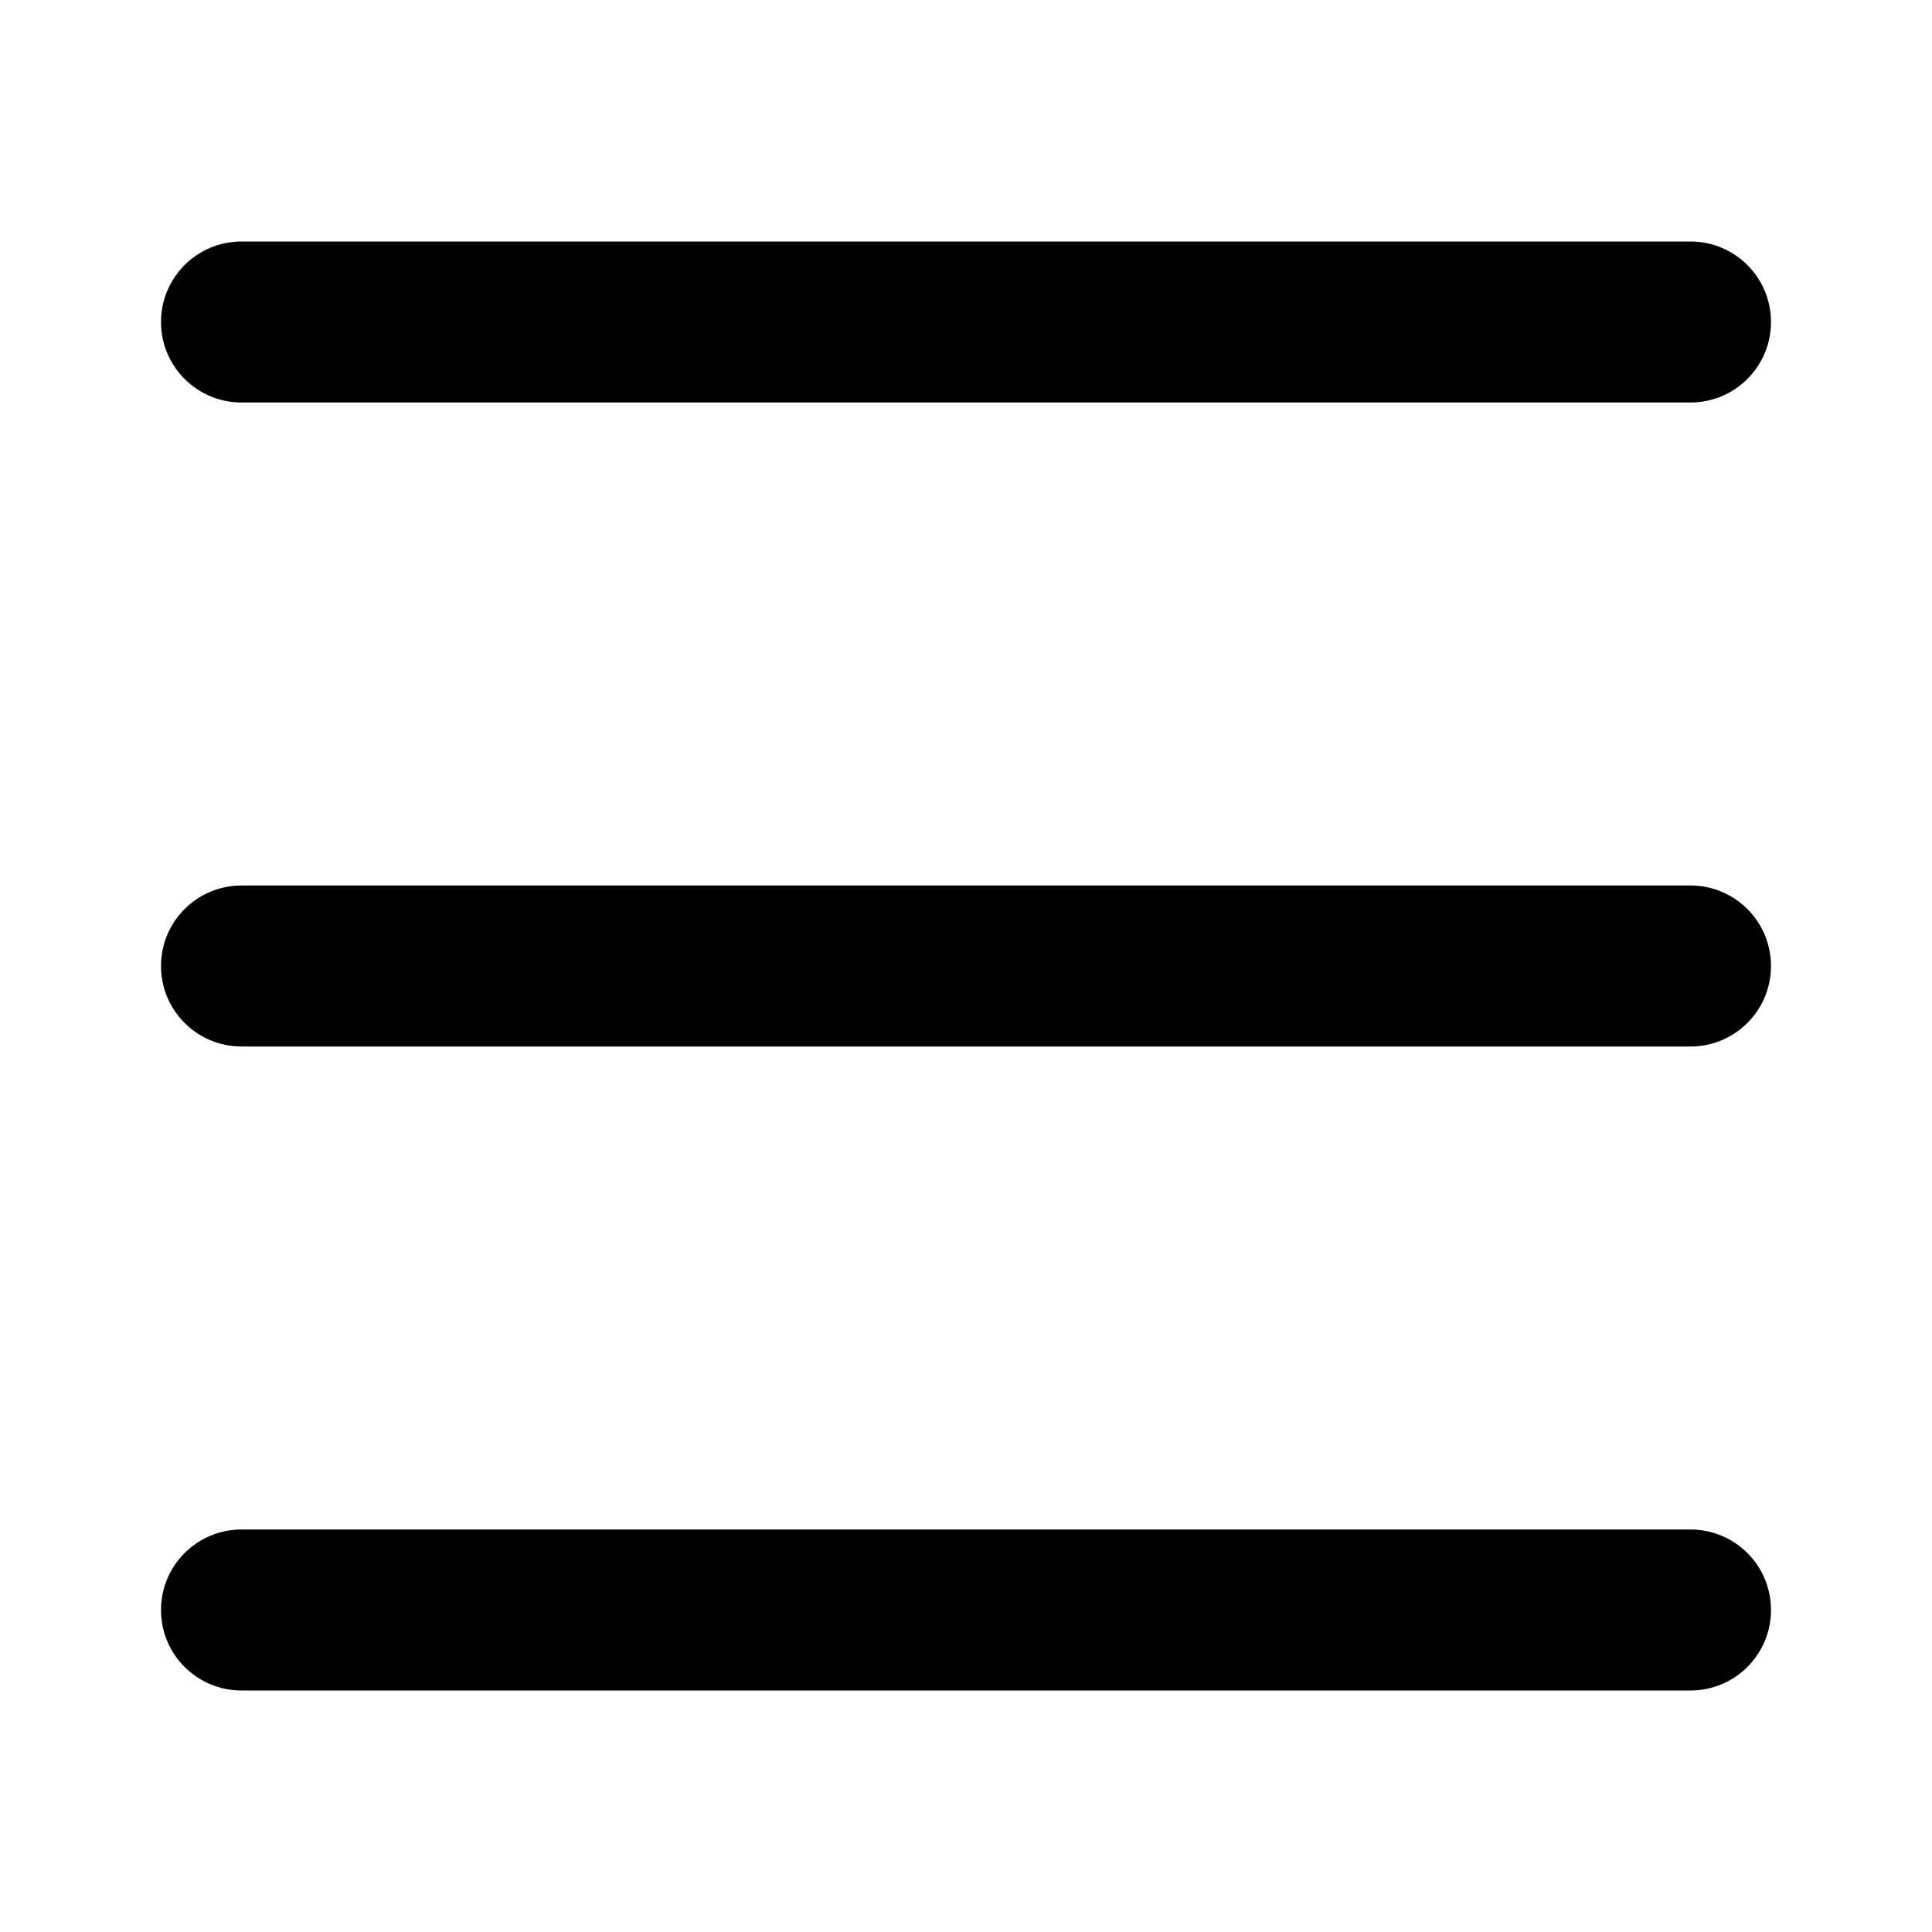
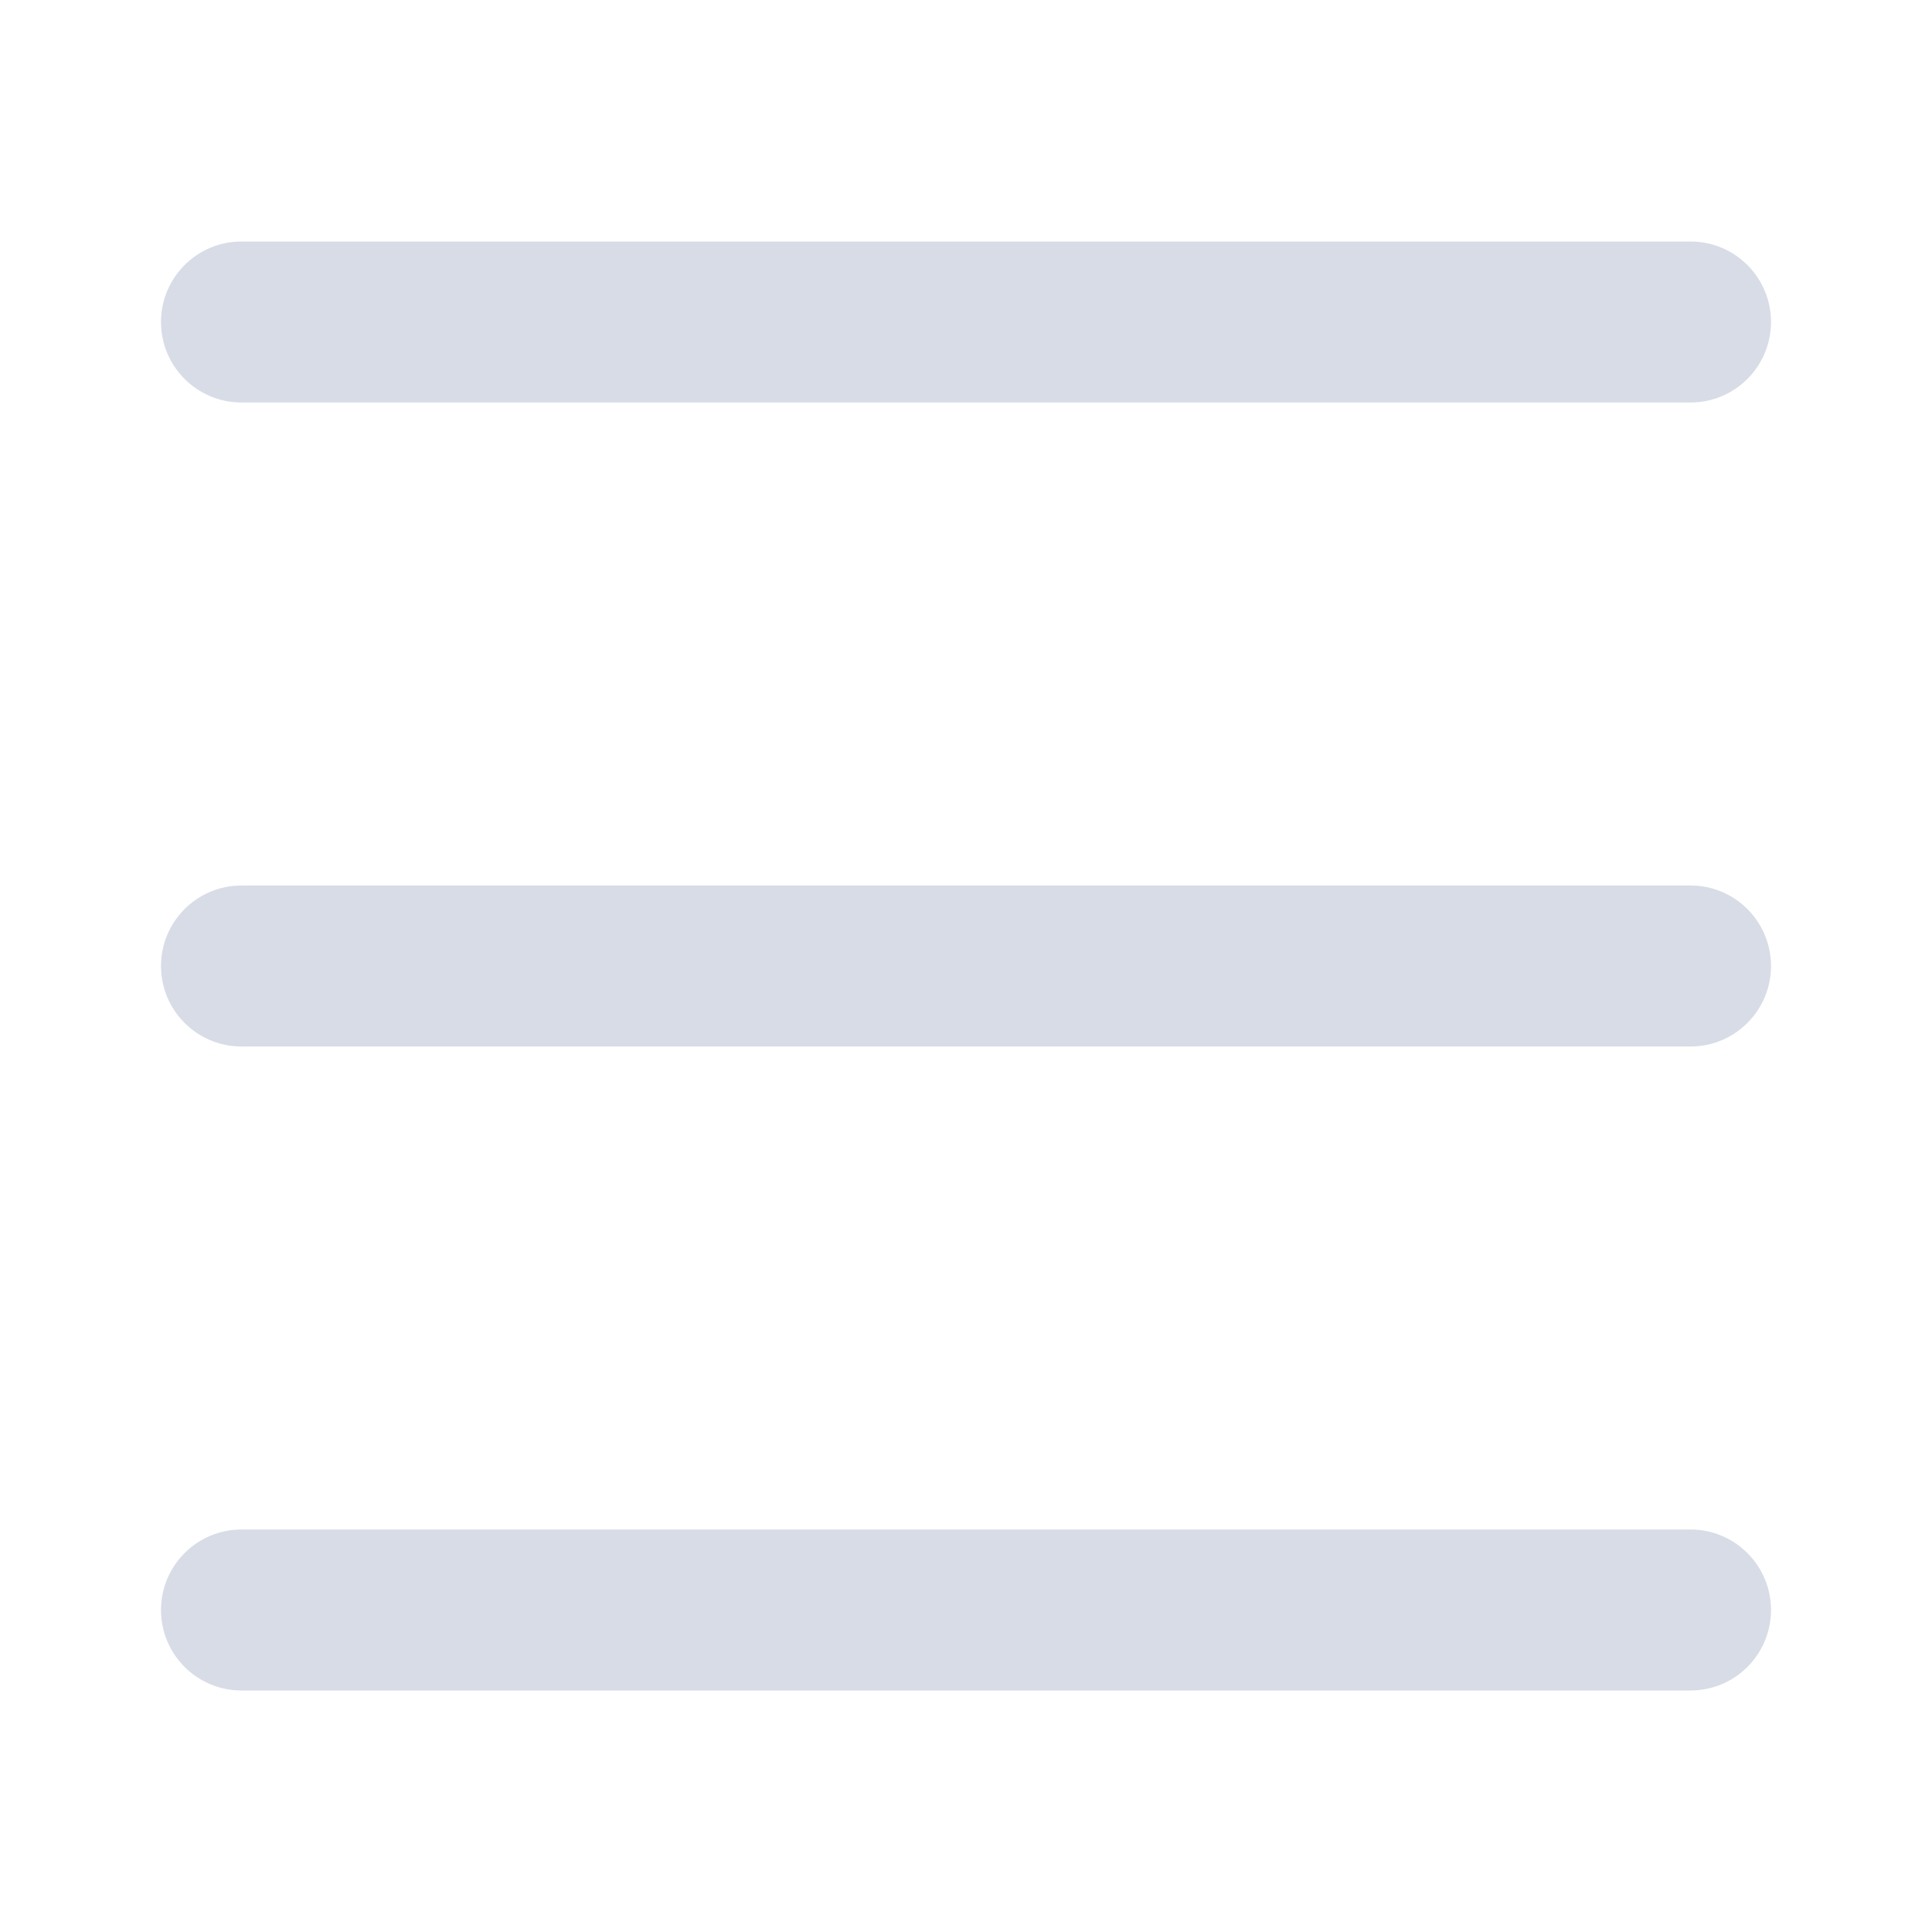
- <svg xmlns="http://www.w3.org/2000/svg" fill="#000000" width="800px" height="800px" viewBox="0 0 24 24">
+ <svg xmlns="http://www.w3.org/2000/svg" fill="rgb(216, 220, 230)" width="800px" height="800px" viewBox="0 0 24 24">
  <path d="M2,4A1,1,0,0,1,3,3H21a1,1,0,0,1,0,2H3A1,1,0,0,1,2,4Zm1,9H21a1,1,0,0,0,0-2H3a1,1,0,0,0,0,2Zm0,8H21a1,1,0,0,0,0-2H3a1,1,0,0,0,0,2Z" />
</svg>
